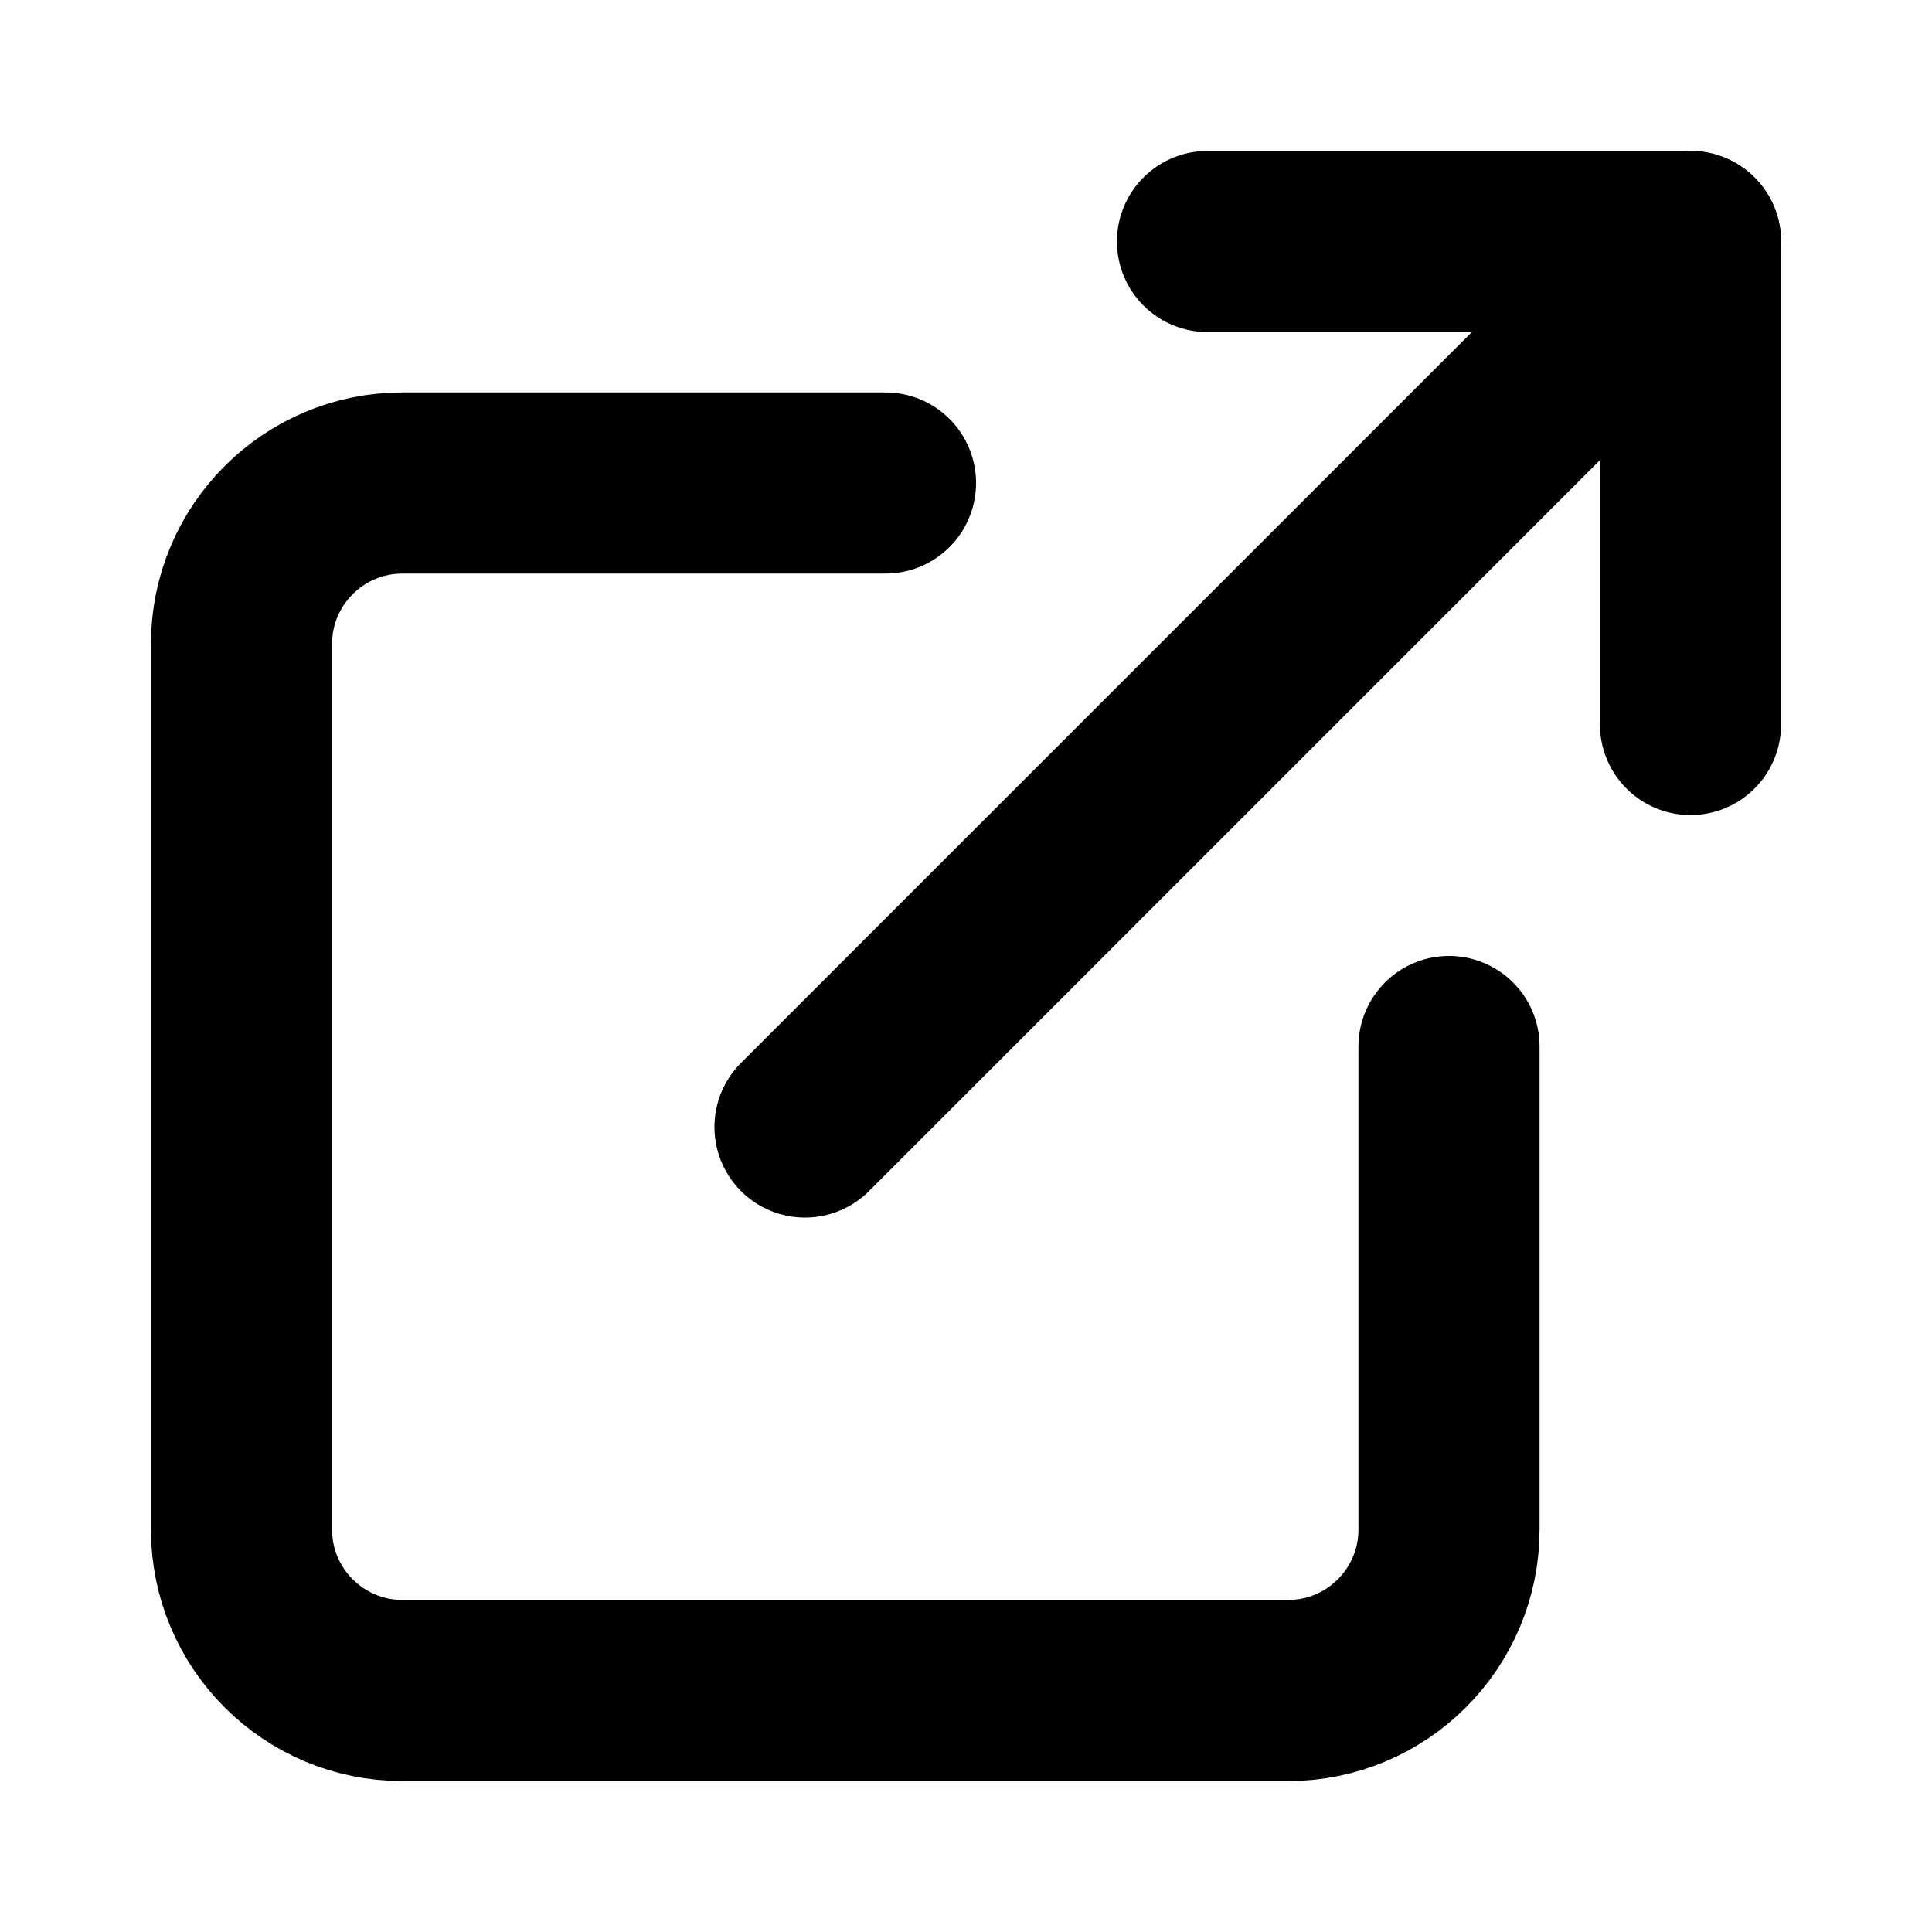
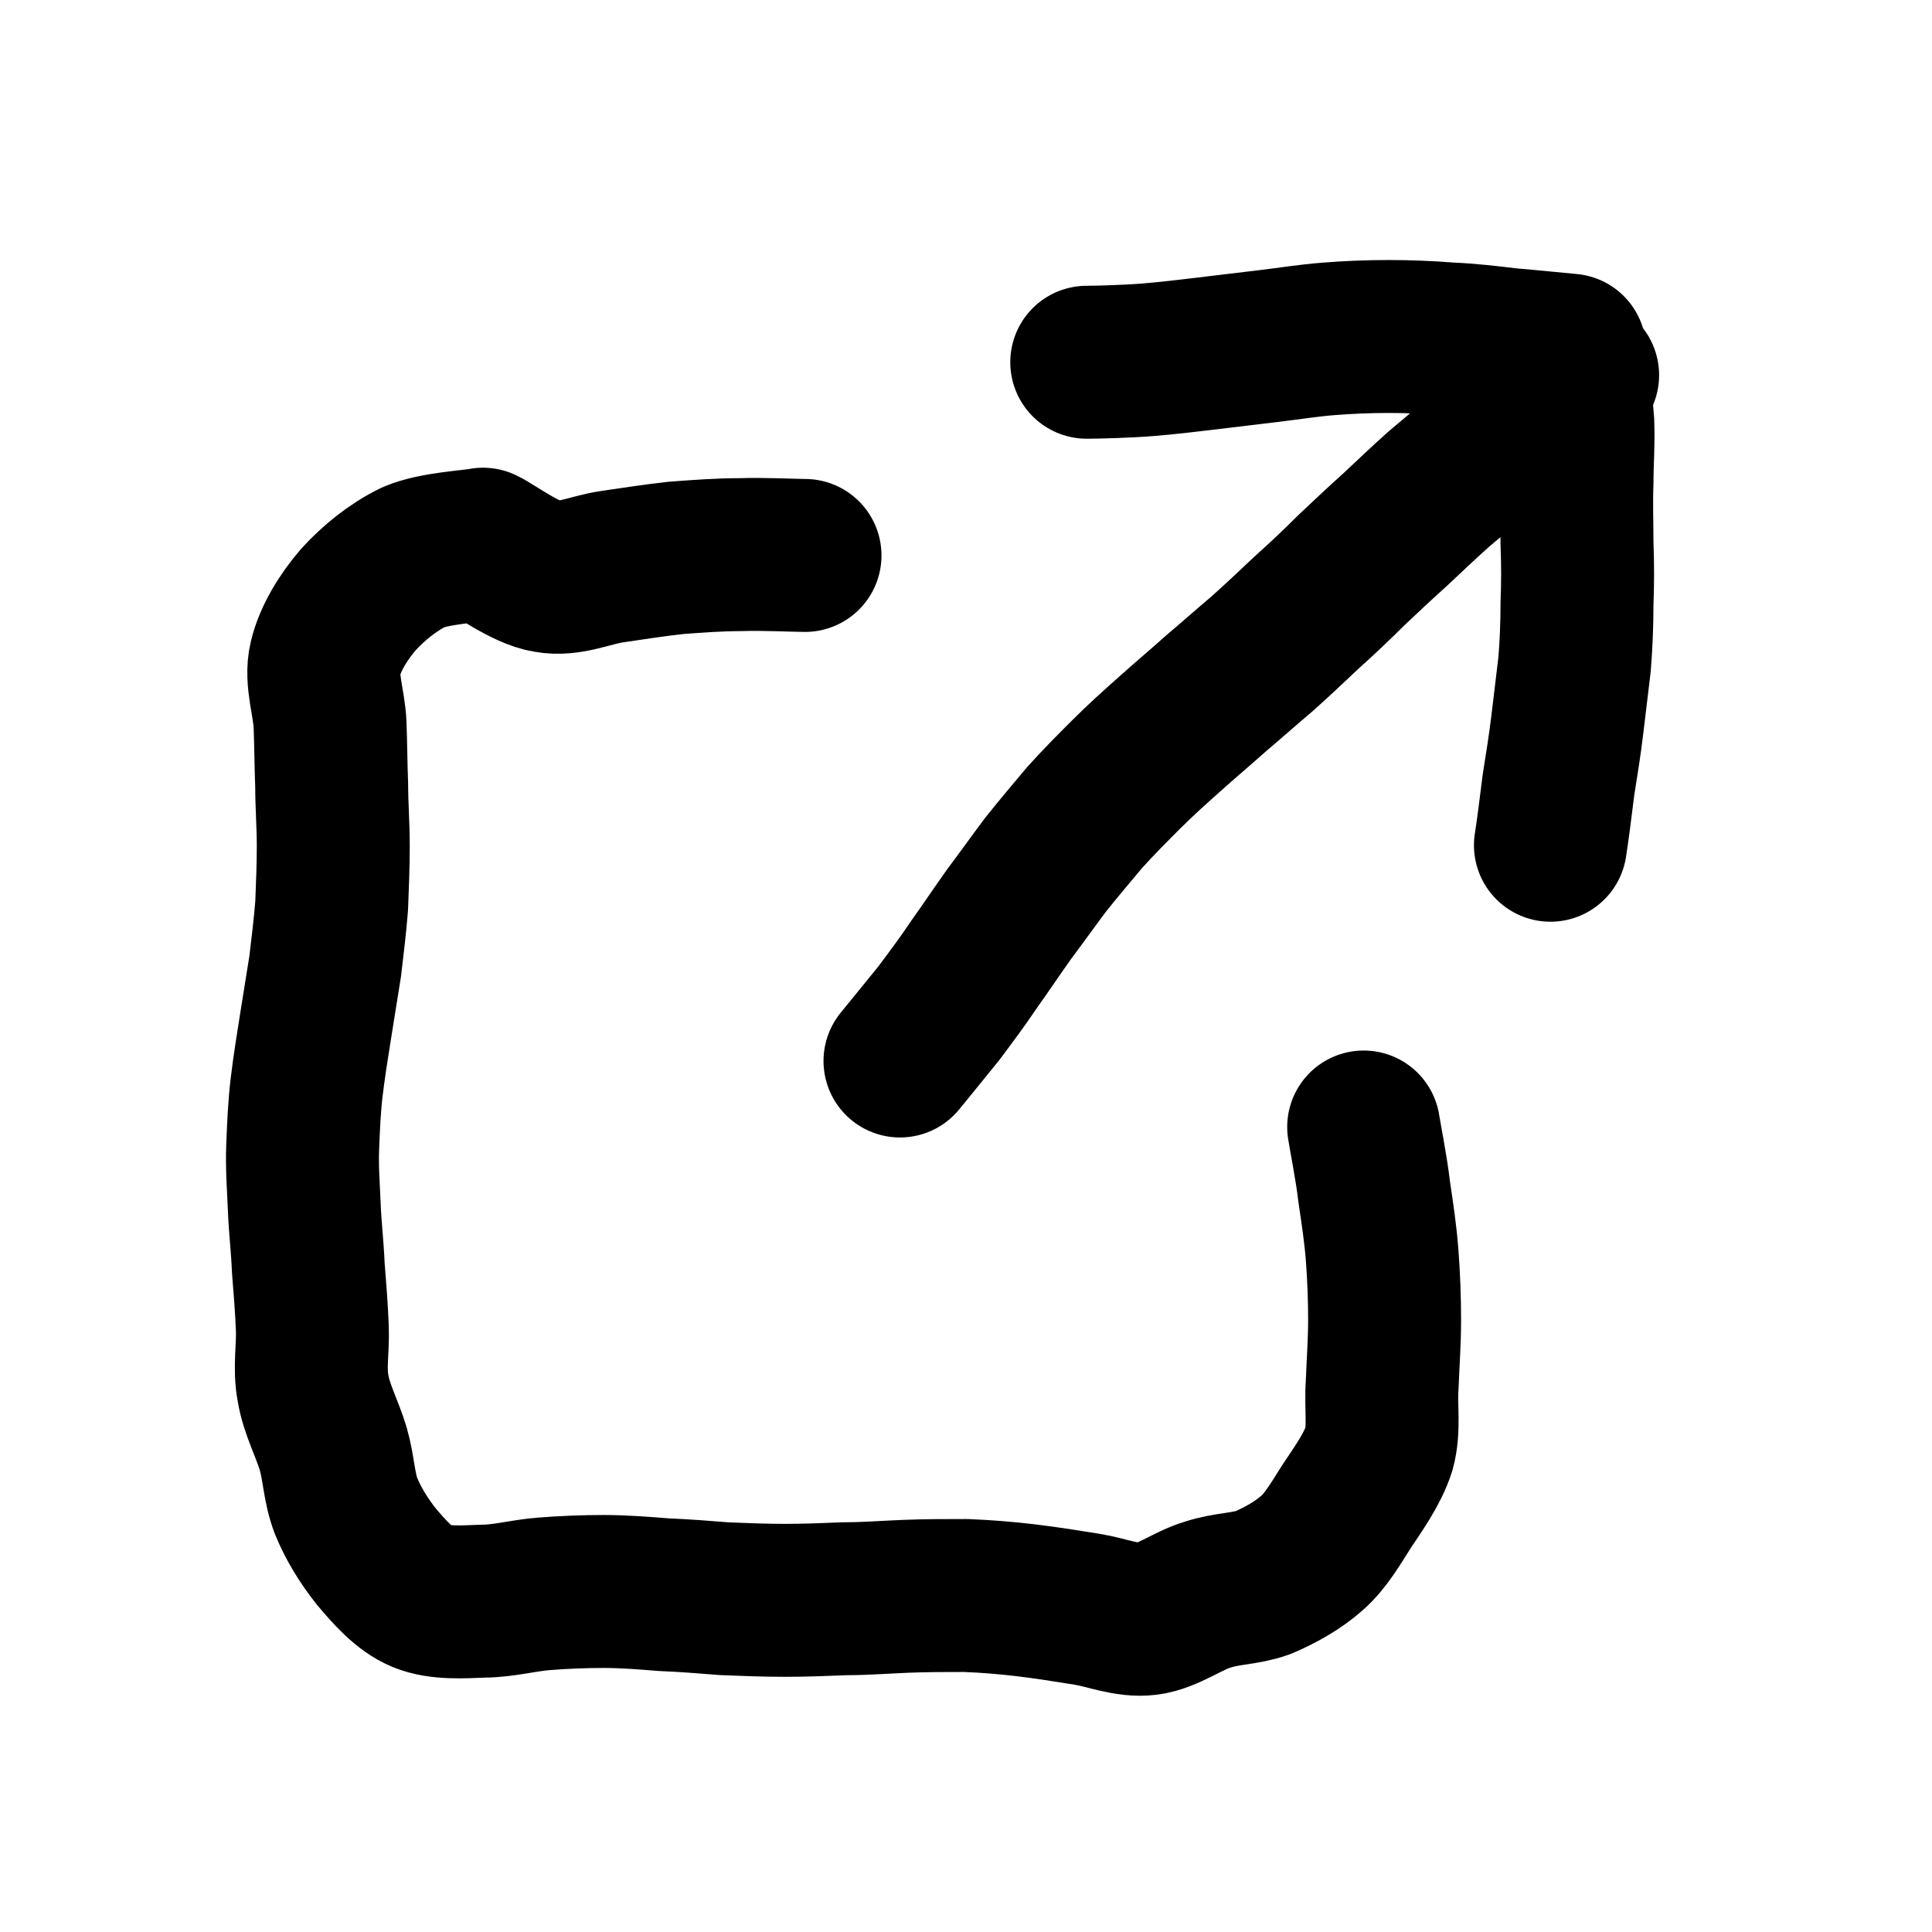
- <svg xmlns="http://www.w3.org/2000/svg" viewBox="0 0 24 24" fill="none" stroke="currentColor" stroke-width="2.25" stroke-linecap="round" stroke-linejoin="round">
-   <path d="M15 3h6v6" />
-   <path d="M10 14 21 3" />
-   <path d="M18 13v6a2 2 0 0 1-2 2H5a2 2 0 0 1-2-2V8a2 2 0 0 1 2-2h6" />
+ <svg xmlns="http://www.w3.org/2000/svg" width="24" height="24" viewBox="0 0 24 24">
+   <path d="M13.5 4.5C13.63 4.5 14 4.49 14.25 4.47C14.5 4.45 14.75 4.42 15 4.39C15.25 4.36 15.5 4.33 15.75 4.3C16 4.27 16.25 4.23 16.5 4.21C16.75 4.19 17 4.18 17.25 4.18C17.5 4.18 17.75 4.19 18 4.21C18.25 4.22 18.5 4.25 18.75 4.28C19 4.3 19.38 4.34 19.5 4.35C19.52 4.5 19.58 4.98 19.6 5.25C19.61 5.52 19.59 5.75 19.59 6C19.58 6.25 19.59 6.5 19.59 6.75C19.6 7 19.6 7.25 19.59 7.5C19.59 7.75 19.58 8 19.56 8.25C19.53 8.5 19.5 8.75 19.47 9C19.44 9.25 19.4 9.5 19.36 9.75C19.33 10 19.28 10.38 19.26 10.5M19.66 4.66C19.56 4.73 19.25 4.96 19.06 5.12C18.86 5.27 18.66 5.43 18.46 5.59C18.27 5.74 18.07 5.91 17.88 6.07C17.69 6.24 17.51 6.41 17.33 6.58C17.14 6.75 16.96 6.92 16.78 7.09C16.6 7.27 16.42 7.44 16.23 7.61C16.05 7.78 15.87 7.95 15.68 8.12C15.49 8.28 15.3 8.45 15.11 8.61C14.92 8.78 14.73 8.94 14.54 9.11C14.36 9.27 14.17 9.44 13.99 9.62C13.82 9.79 13.64 9.97 13.47 10.16C13.31 10.35 13.15 10.54 12.99 10.74C12.84 10.94 12.69 11.15 12.54 11.35C12.39 11.56 12.25 11.77 12.1 11.98C11.96 12.19 11.81 12.39 11.66 12.59C11.5 12.79 11.26 13.08 11.18 13.18M16.94 14C16.96 14.13 17.04 14.53 17.07 14.8C17.11 15.07 17.15 15.33 17.17 15.6C17.19 15.87 17.2 16.13 17.2 16.4C17.2 16.67 17.18 16.93 17.17 17.2C17.15 17.47 17.2 17.75 17.13 18C17.05 18.25 16.87 18.5 16.73 18.71C16.59 18.93 16.47 19.14 16.3 19.29C16.12 19.45 15.9 19.57 15.69 19.66C15.47 19.74 15.24 19.73 15 19.81C14.76 19.88 14.5 20.08 14.25 20.11C14 20.14 13.75 20.03 13.5 19.99C13.25 19.95 13 19.91 12.75 19.88C12.5 19.85 12.25 19.83 12 19.82C11.75 19.82 11.5 19.82 11.25 19.83C11 19.84 10.75 19.86 10.5 19.86C10.25 19.87 10 19.88 9.75 19.88C9.5 19.88 9.25 19.87 9 19.86C8.75 19.84 8.5 19.82 8.25 19.81C8 19.79 7.75 19.77 7.5 19.77C7.25 19.77 7 19.78 6.75 19.8C6.5 19.82 6.25 19.89 6 19.89C5.75 19.9 5.46 19.92 5.24 19.83C5.02 19.74 4.83 19.52 4.67 19.33C4.52 19.14 4.39 18.93 4.3 18.71C4.21 18.48 4.21 18.24 4.14 18C4.07 17.76 3.93 17.5 3.89 17.25C3.84 17 3.89 16.75 3.88 16.5C3.87 16.25 3.85 16 3.83 15.75C3.82 15.5 3.79 15.25 3.78 15C3.77 14.75 3.75 14.5 3.76 14.25C3.77 14 3.78 13.75 3.81 13.5C3.84 13.25 3.88 13 3.92 12.75C3.96 12.5 4 12.25 4.04 12C4.07 11.75 4.1 11.5 4.12 11.25C4.13 11 4.14 10.75 4.14 10.5C4.14 10.25 4.12 10 4.12 9.75C4.11 9.5 4.11 9.26 4.1 9C4.09 8.74 3.98 8.44 4.04 8.19C4.1 7.93 4.27 7.66 4.45 7.45C4.64 7.24 4.89 7.04 5.14 6.92C5.4 6.81 5.85 6.79 6 6.76C6.13 6.82 6.53 7.12 6.8 7.16C7.07 7.21 7.33 7.08 7.6 7.04C7.87 7 8.13 6.96 8.4 6.93C8.67 6.91 8.93 6.89 9.2 6.89C9.47 6.88 9.87 6.9 10 6.9" fill="none" stroke="currentColor" stroke-width="1.9" stroke-linecap="round" stroke-linejoin="round" />
</svg>
